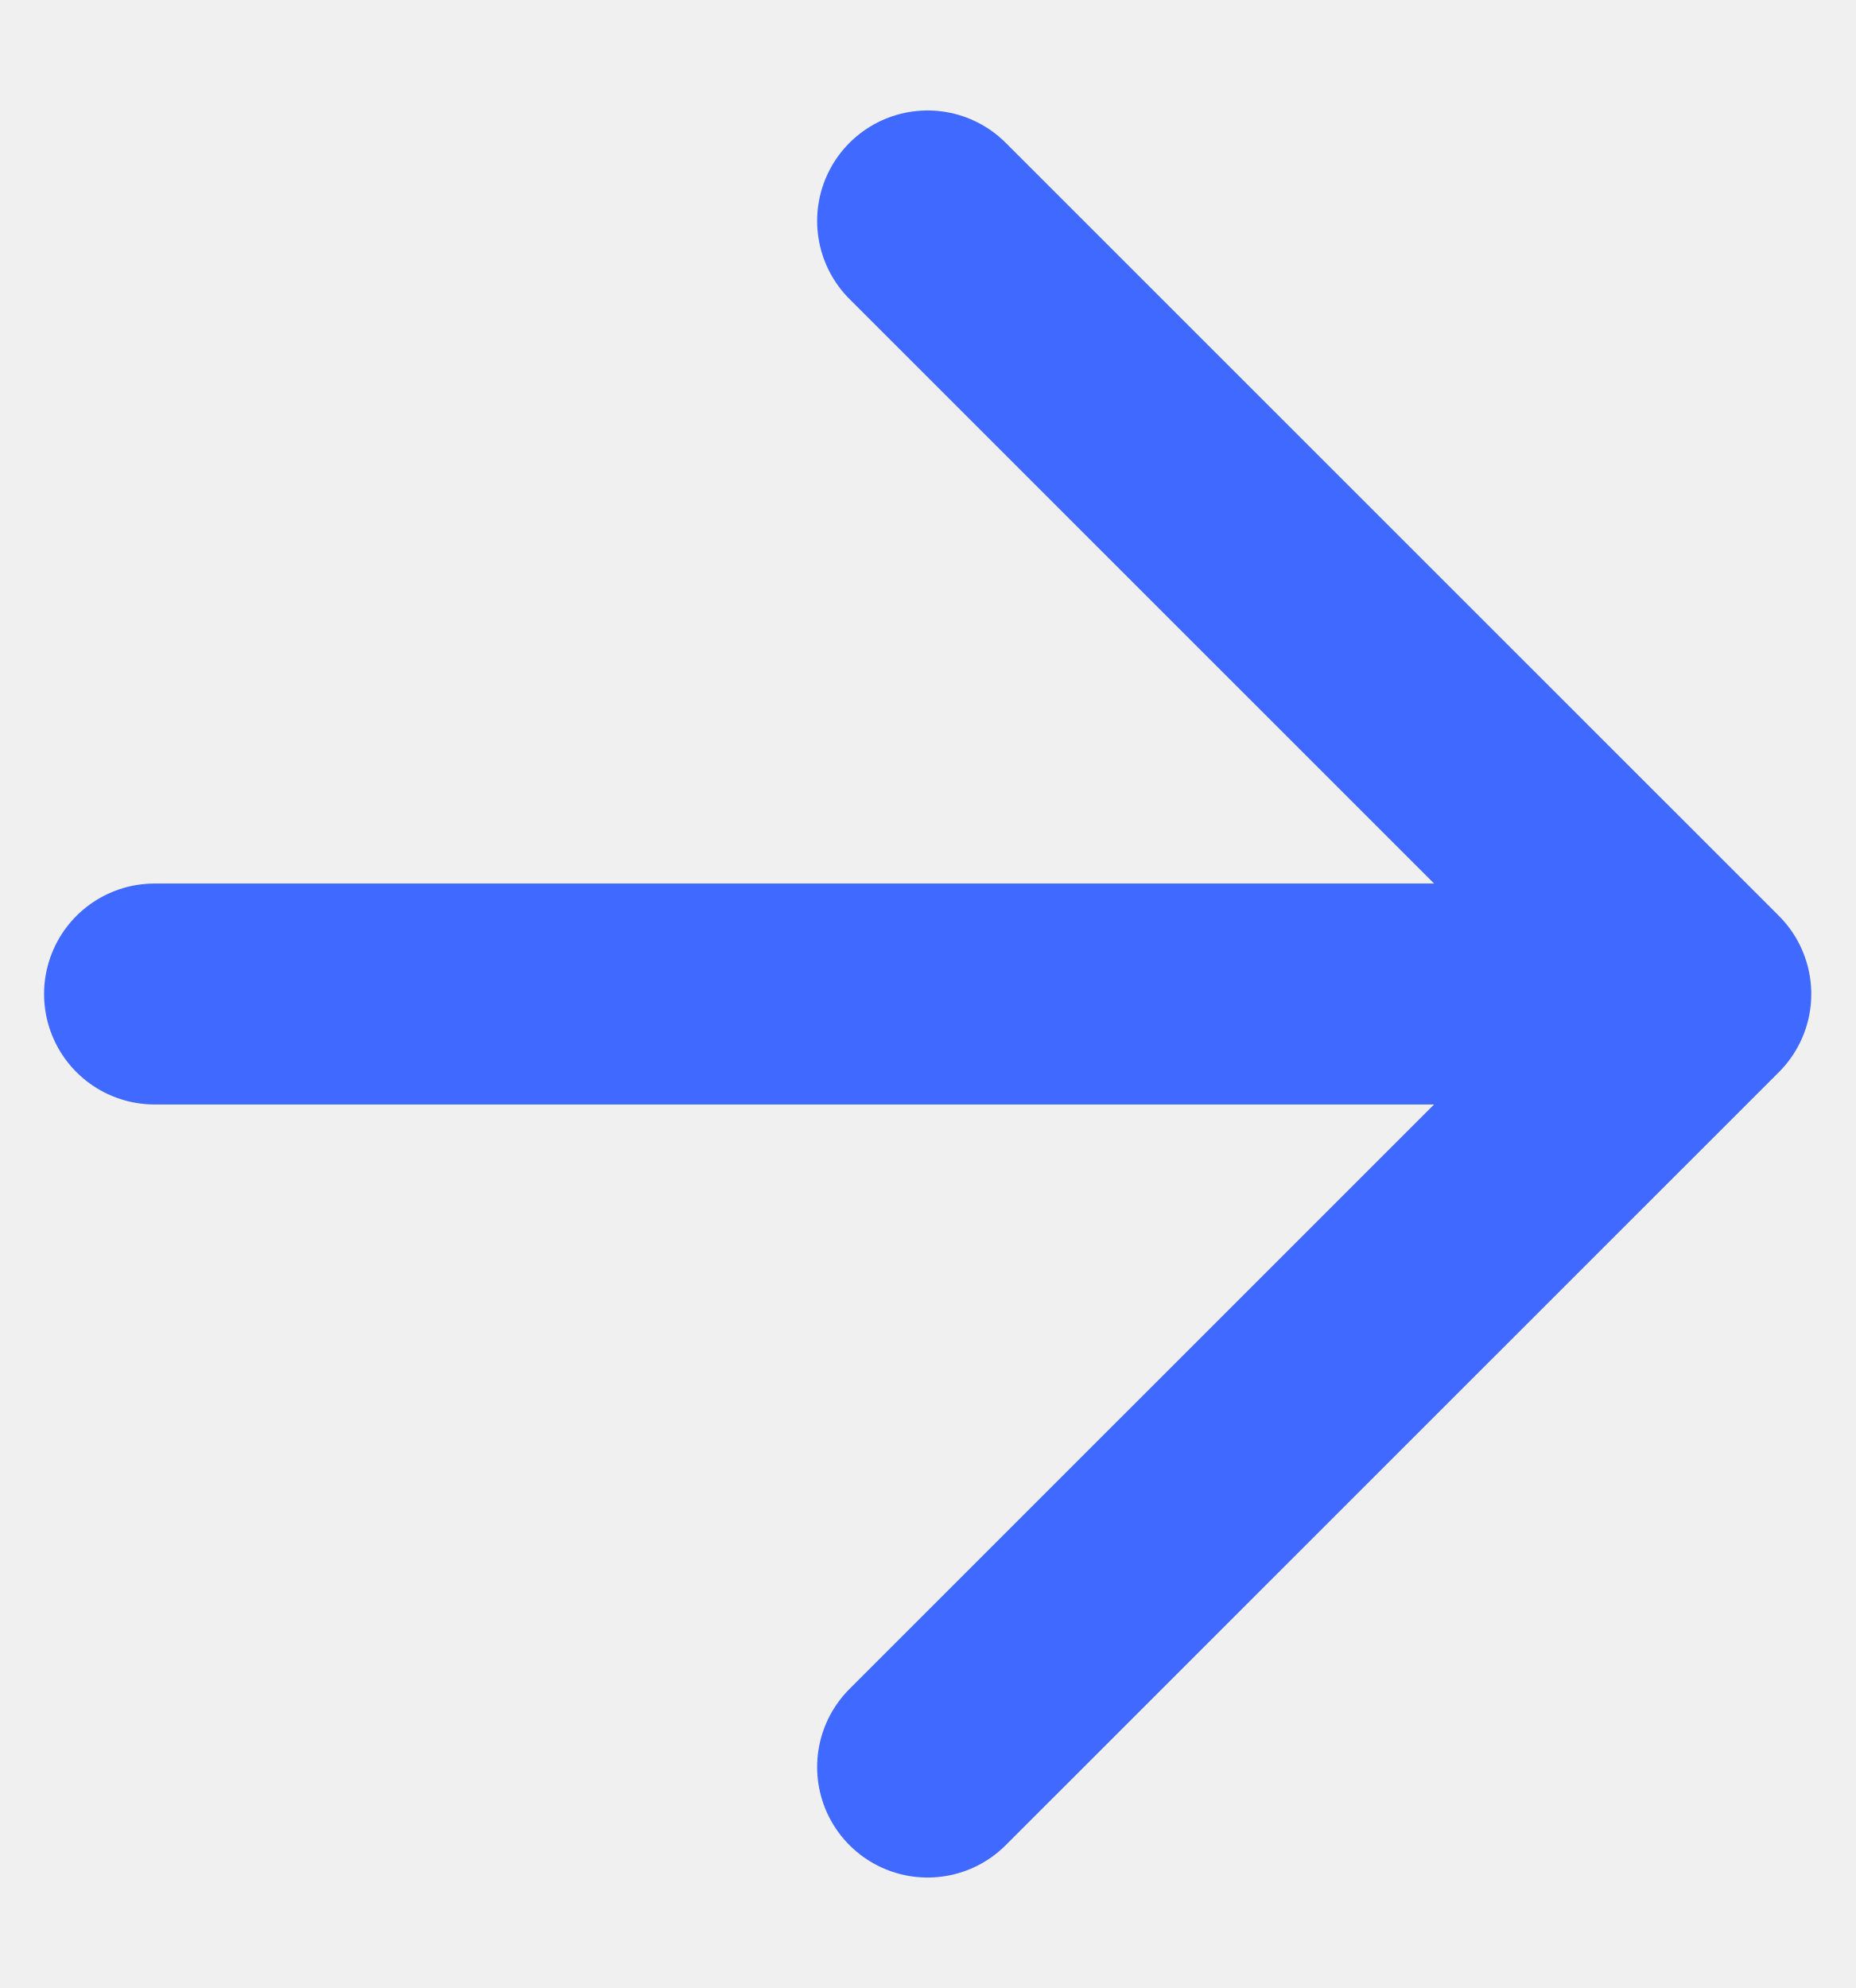
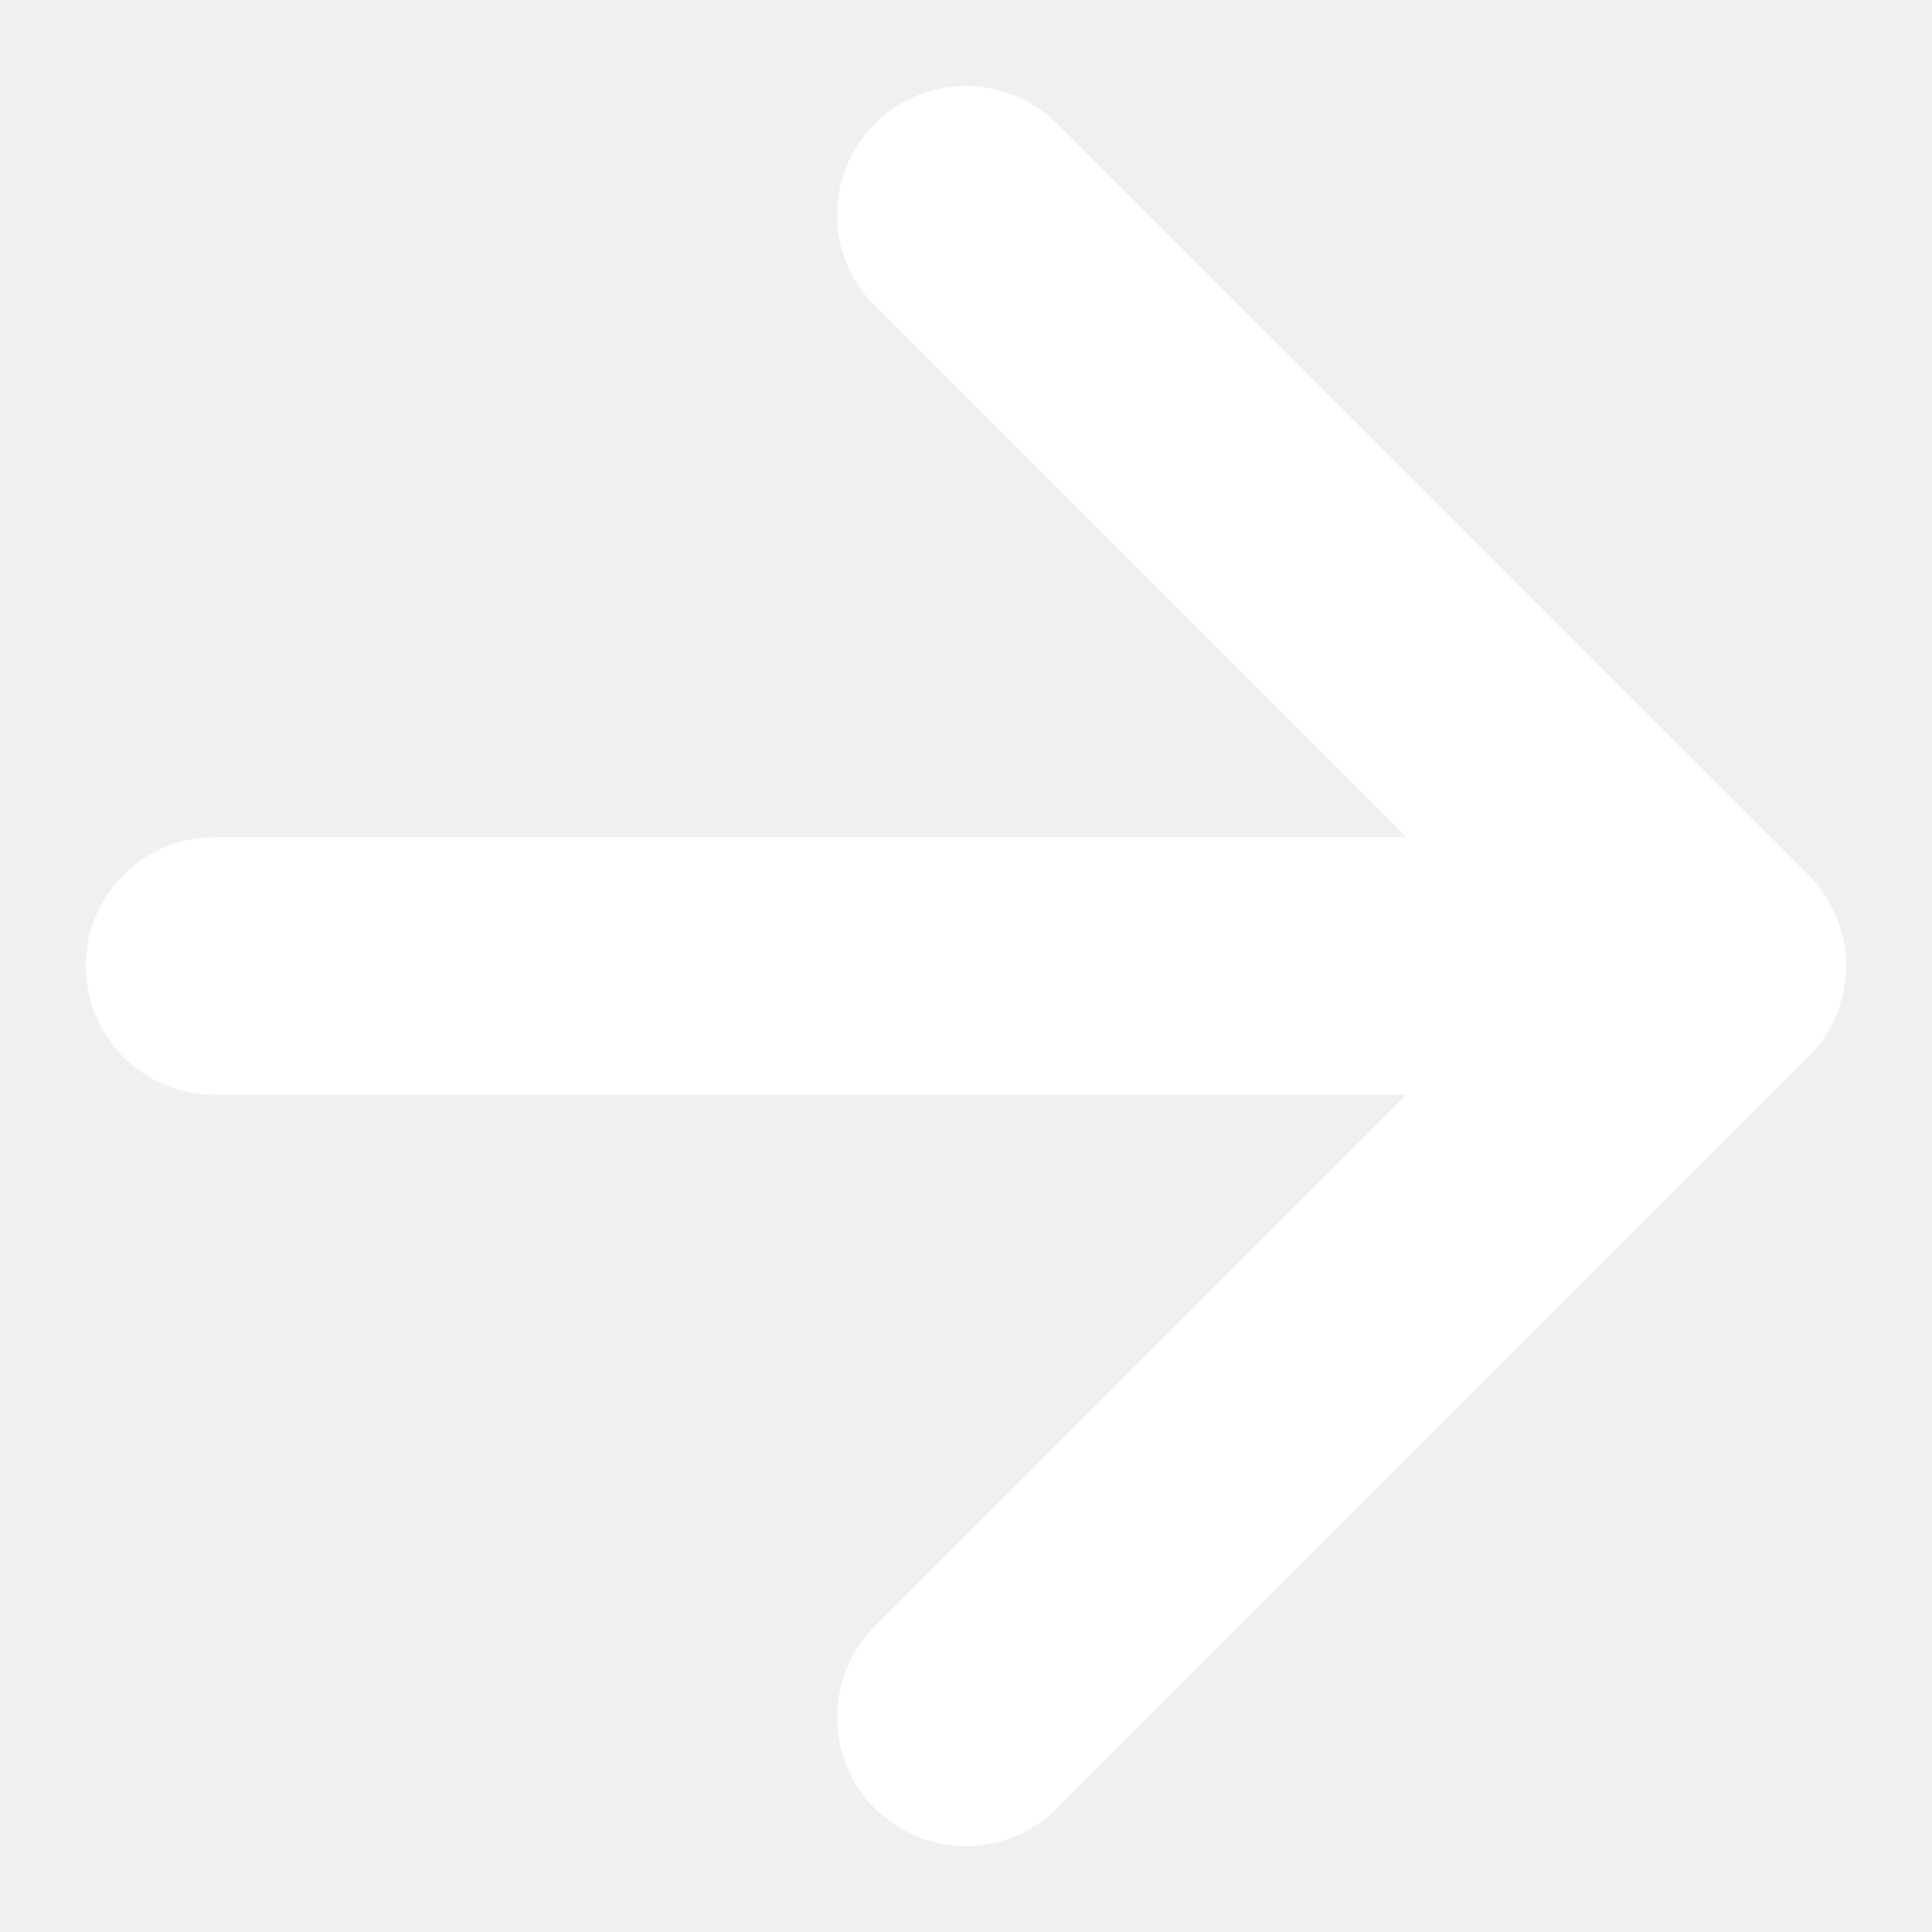
- <svg xmlns="http://www.w3.org/2000/svg" width="14" height="15" viewBox="0 0 14 15" fill="none">
-   <path d="M1.166 7.5H12.833M12.833 7.5L6.999 1.667M12.833 7.5L6.999 13.333" stroke="#406AFF" stroke-width="1.667" stroke-linecap="round" stroke-linejoin="round" />
+ <svg xmlns="http://www.w3.org/2000/svg" width="15" height="15" viewBox="0 0 14 15" fill="none">
+   <path d="M1.166 7.5H12.833M12.833 7.5L6.999 1.667M12.833 7.5L6.999 13.333" stroke="#ffffff" stroke-width="2" stroke-linecap="round" stroke-linejoin="round" />
</svg>
